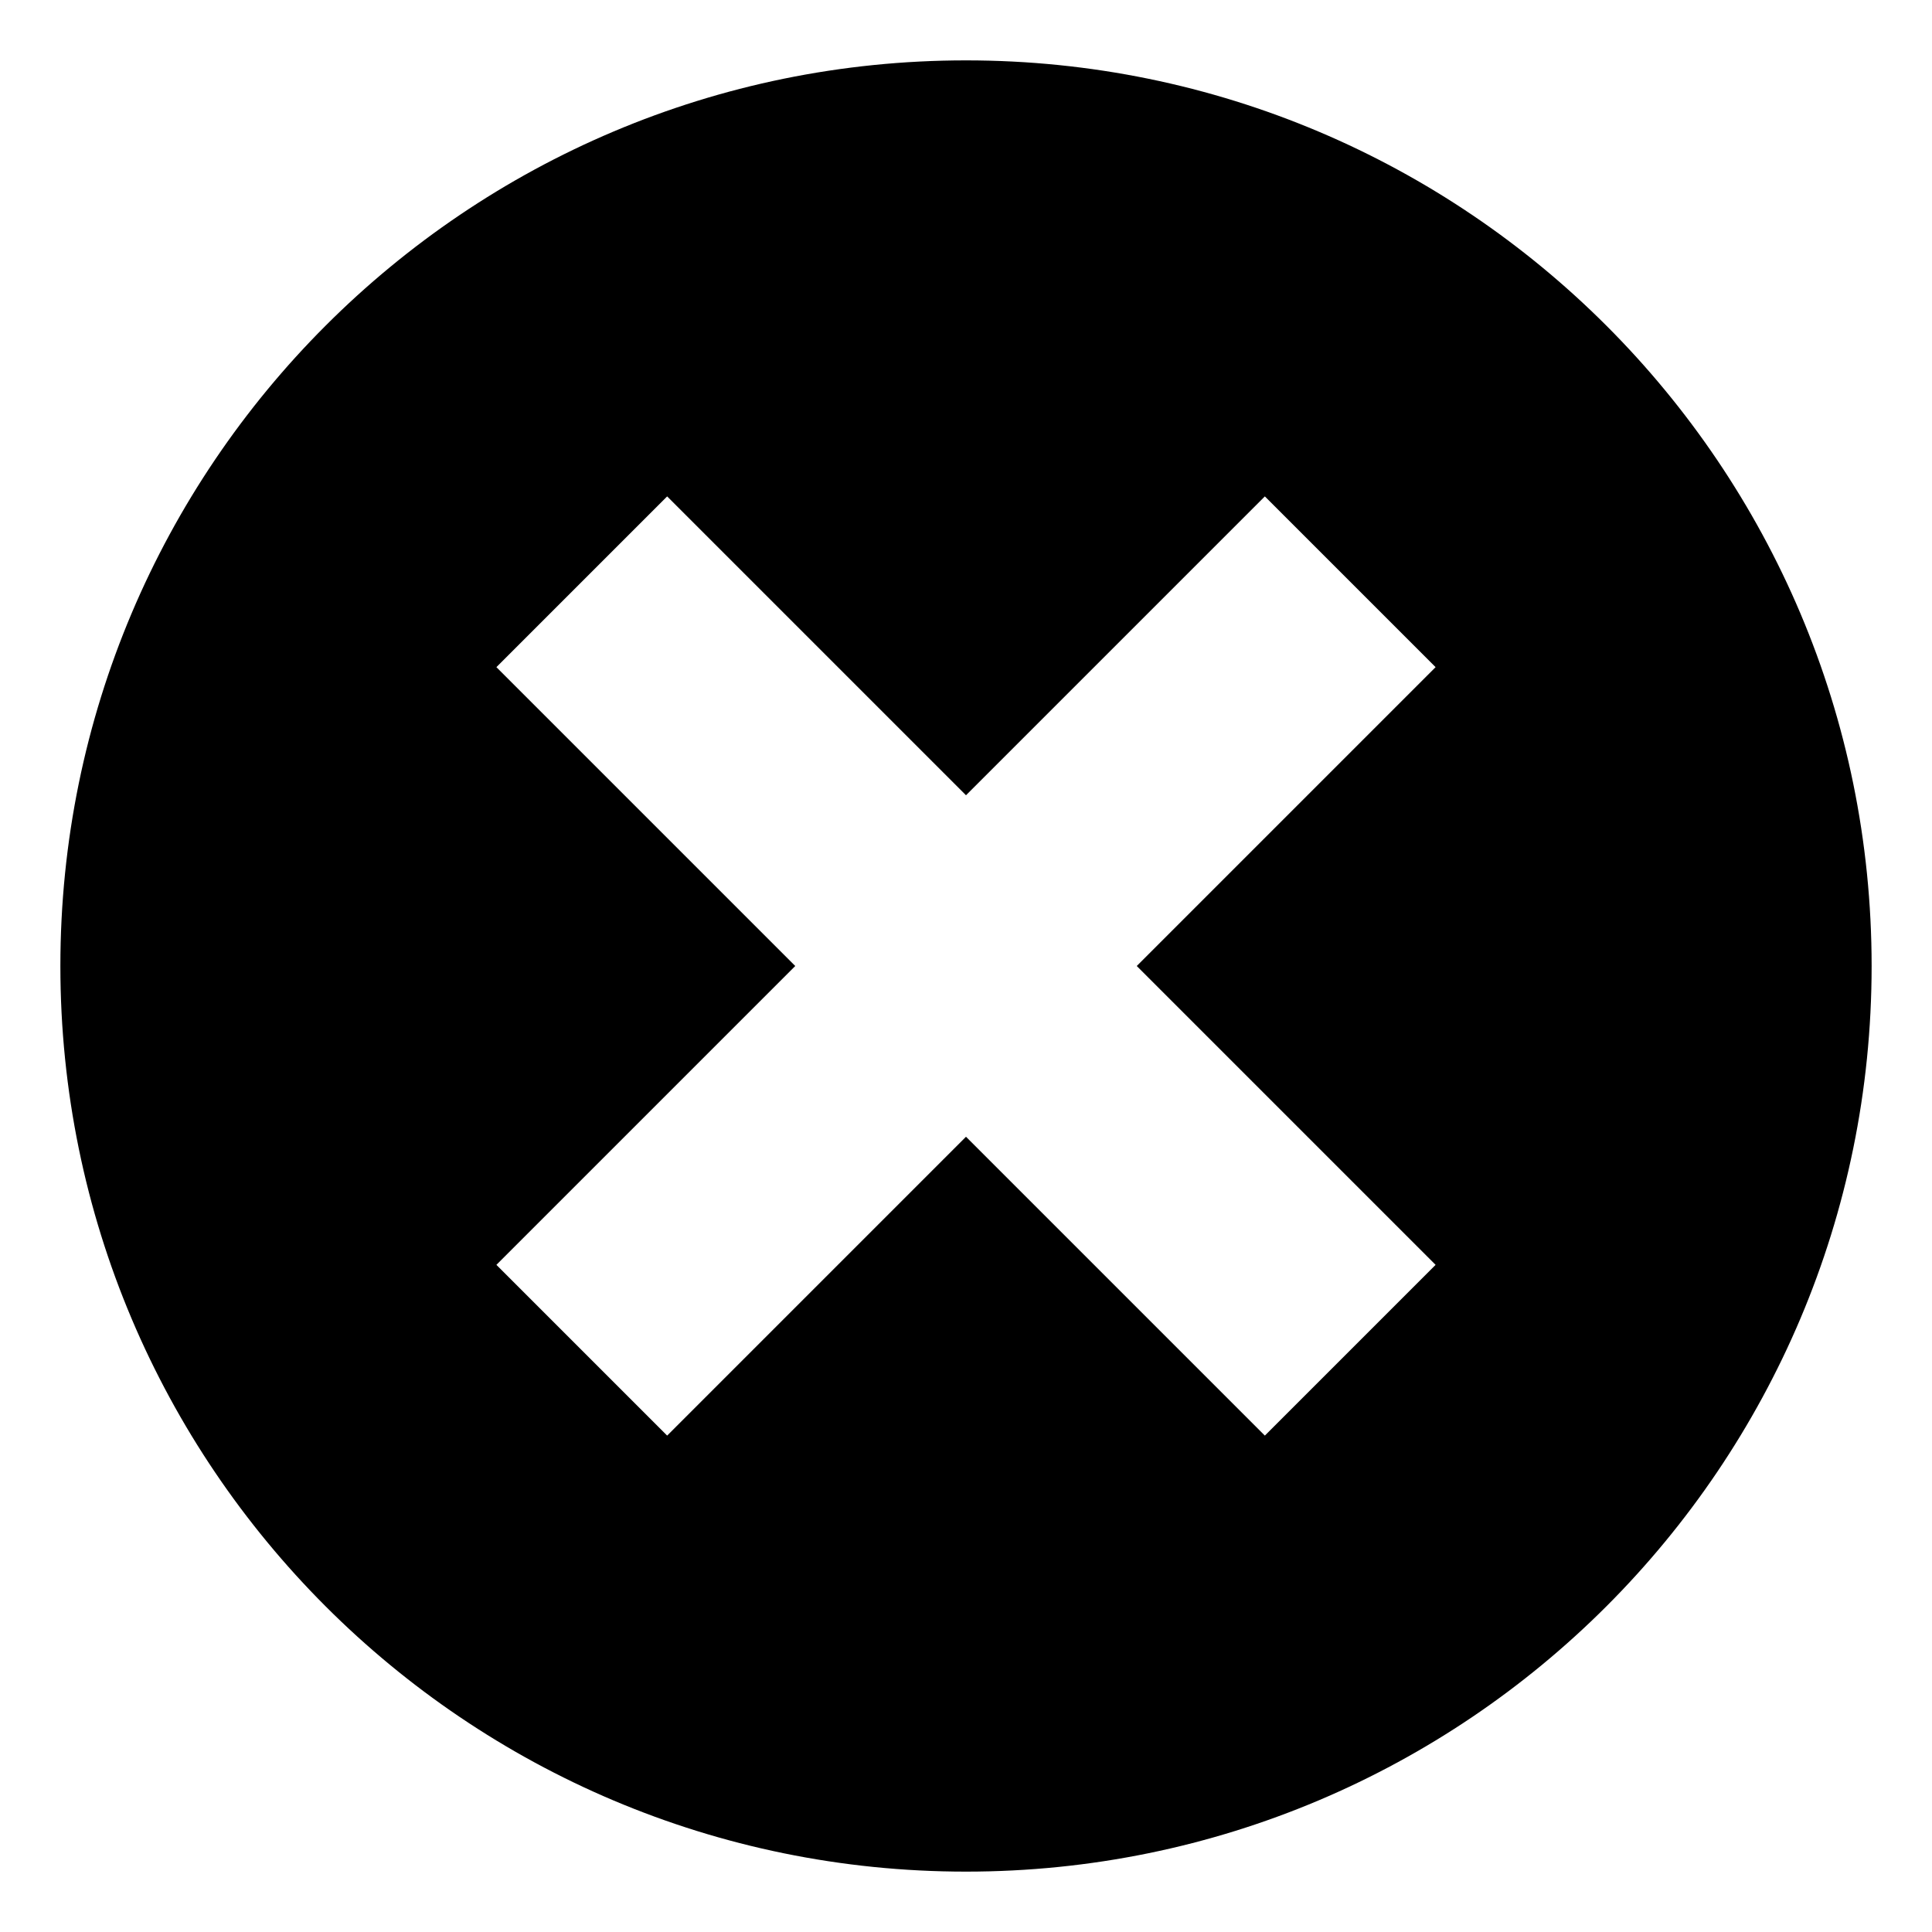
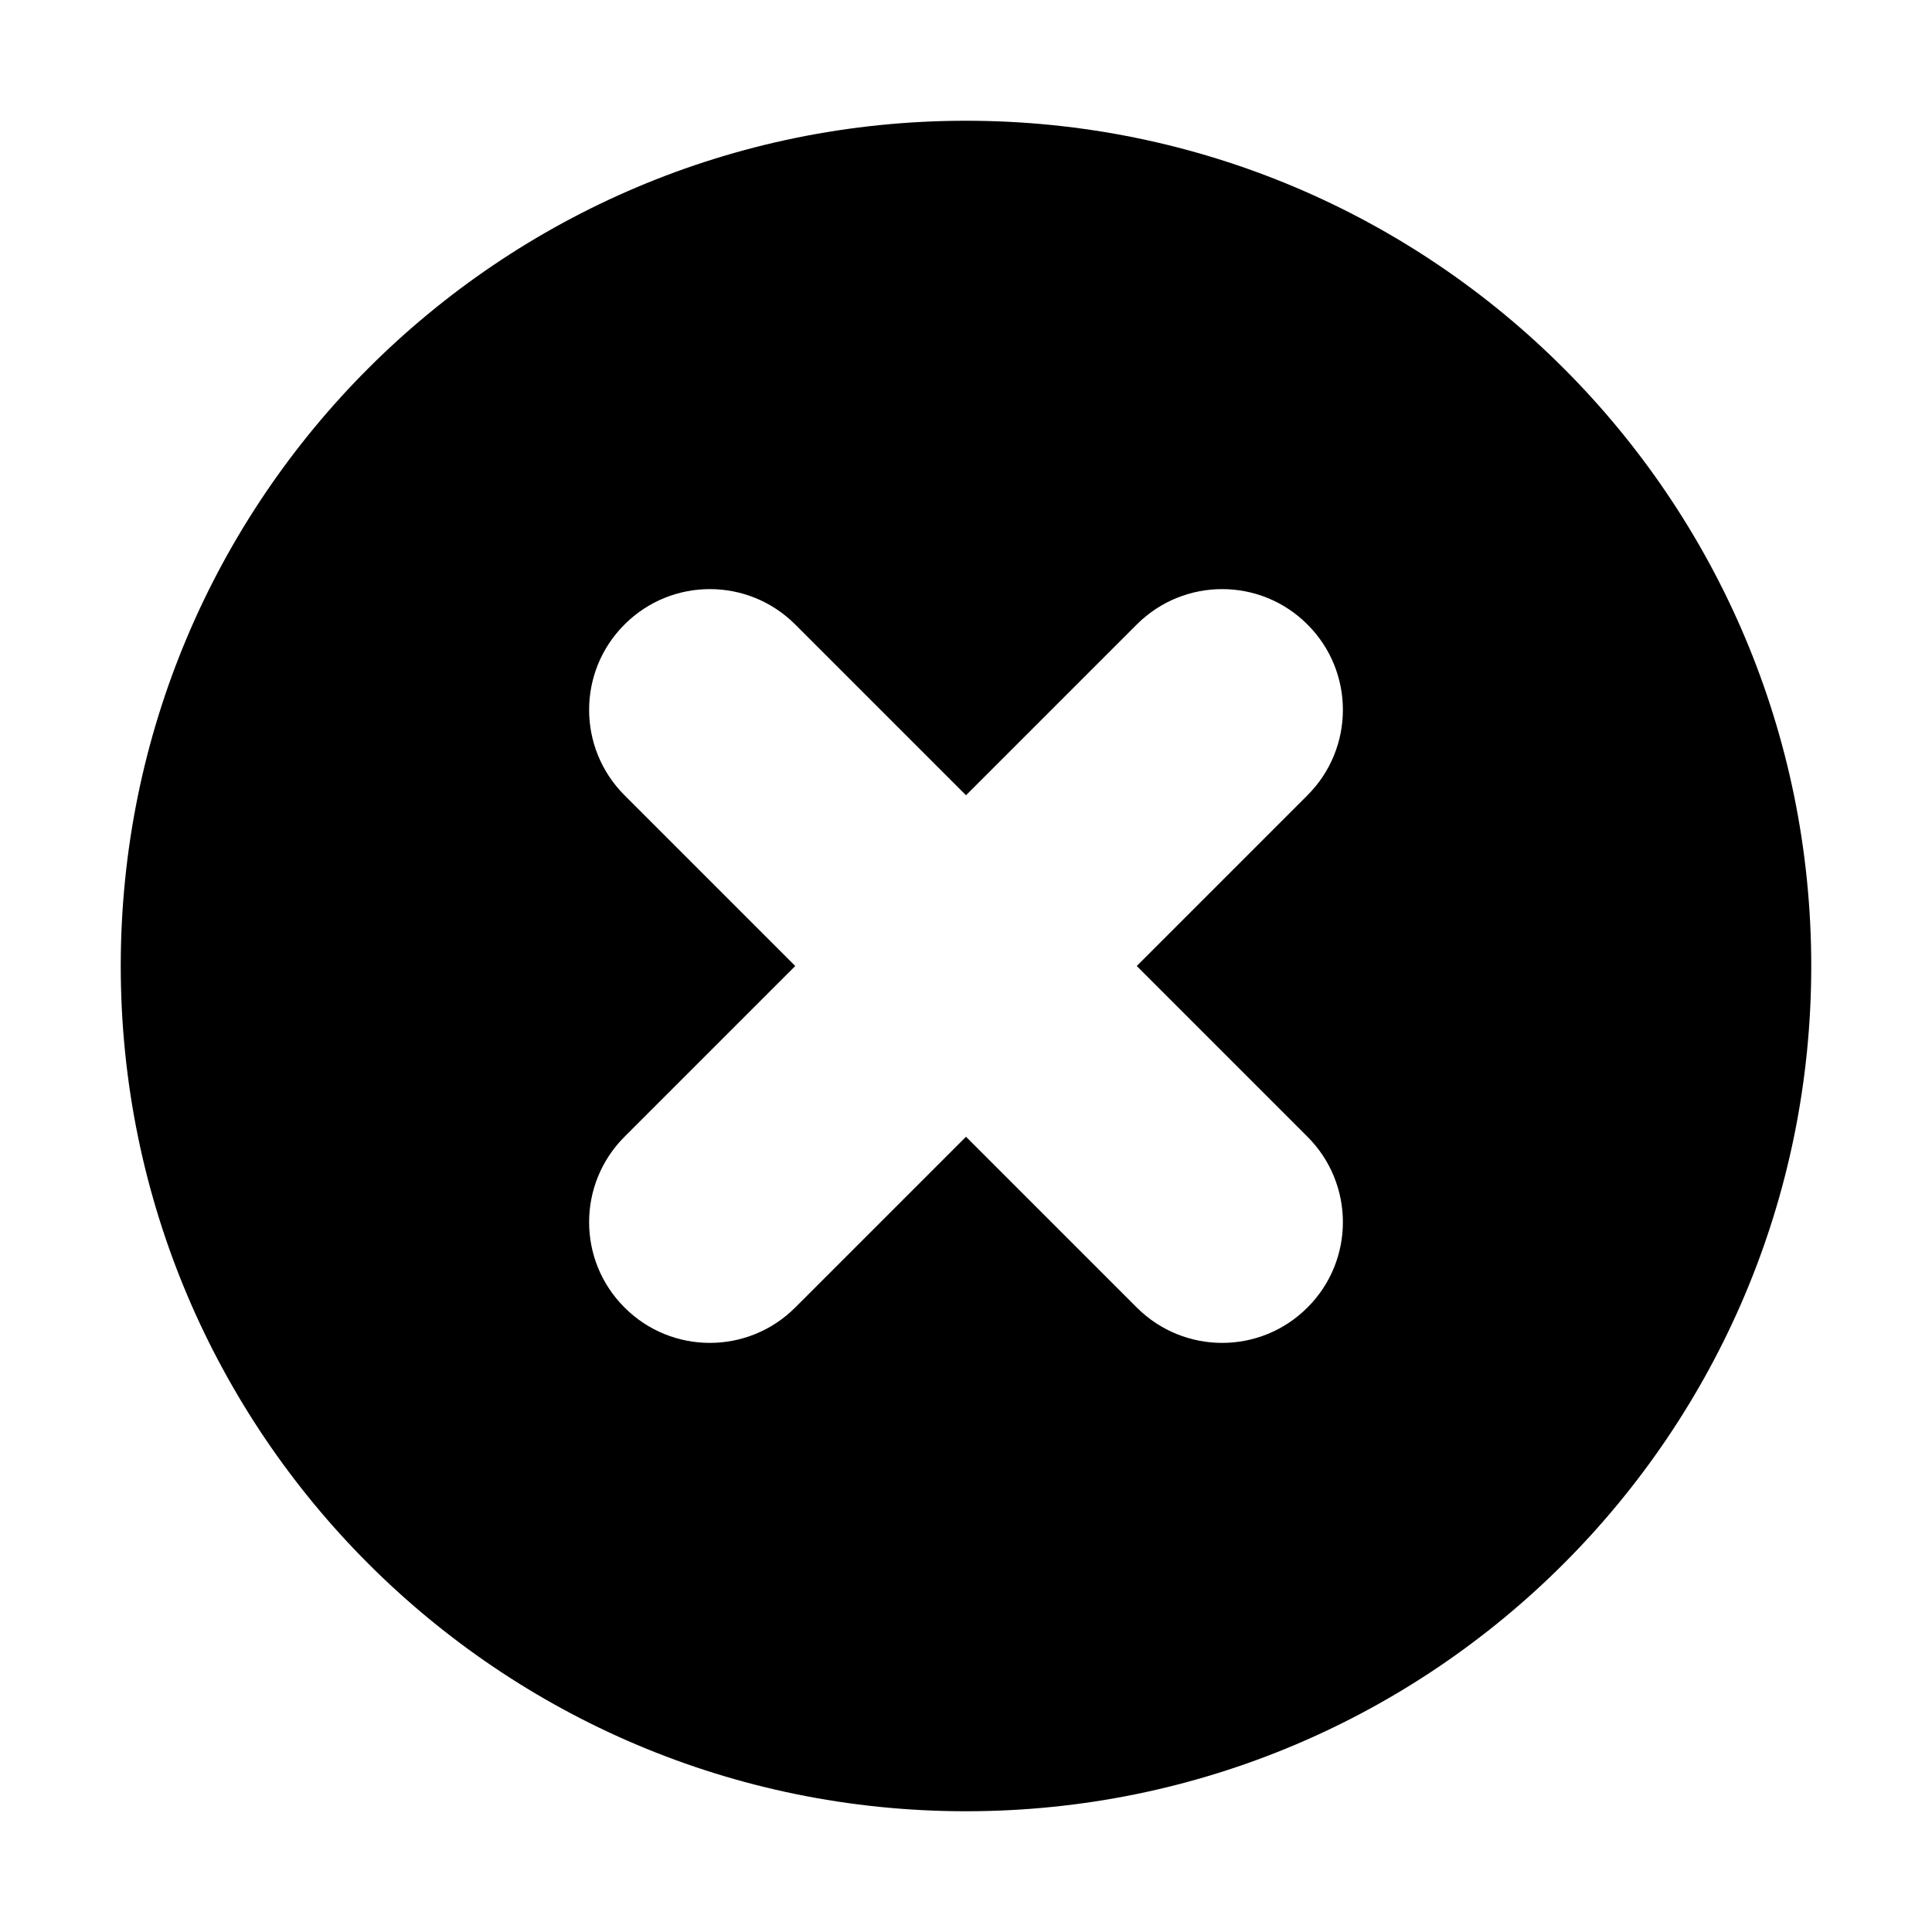
- <svg xmlns="http://www.w3.org/2000/svg" width="16px" height="16px" viewBox="0 0 16 16" version="1.1">
-   <g id="Glyphs-/-X-With-Circle" stroke="none" stroke-width="1" fill="none" fill-rule="evenodd">
-     <path d="M8,15.5 C3.858,15.5 0.5,12.142 0.5,8 C0.5,3.858 3.858,0.5 8,0.5 C12.142,0.5 15.5,3.858 15.5,8 C15.5,12.142 12.142,15.5 8,15.5 Z M9.414,8 L11.889,5.525 L10.475,4.111 L8,6.586 L5.525,4.111 L4.111,5.525 L6.586,8 L4.111,10.475 L5.525,11.889 L8,9.414 L10.475,11.889 L11.889,10.475 L9.414,8 Z" fill="#000000" />
-   </g>
+ <svg xmlns="http://www.w3.org/2000/svg" width="16" height="16" viewBox="0 0 16 16" fill="none">
+   <path fill-rule="evenodd" clip-rule="evenodd" d="M8 15C11.866 15 15 11.866 15 8C15 4.134 11.866 1 8 1C4.134 1 1 4.134 1 8C1 11.866 4.134 15 8 15ZM9.414 5.172C9.805 4.781 10.438 4.781 10.828 5.172C11.219 5.562 11.219 6.195 10.828 6.586L9.414 8L10.828 9.414C11.219 9.805 11.219 10.438 10.828 10.828C10.438 11.219 9.805 11.219 9.414 10.828L8 9.414L6.586 10.828C6.195 11.219 5.562 11.219 5.172 10.828C4.781 10.438 4.781 9.805 5.172 9.414L6.586 8L5.172 6.586C4.781 6.195 4.781 5.562 5.172 5.172C5.562 4.781 6.195 4.781 6.586 5.172L8 6.586L9.414 5.172Z" fill="#000000" />
</svg>
